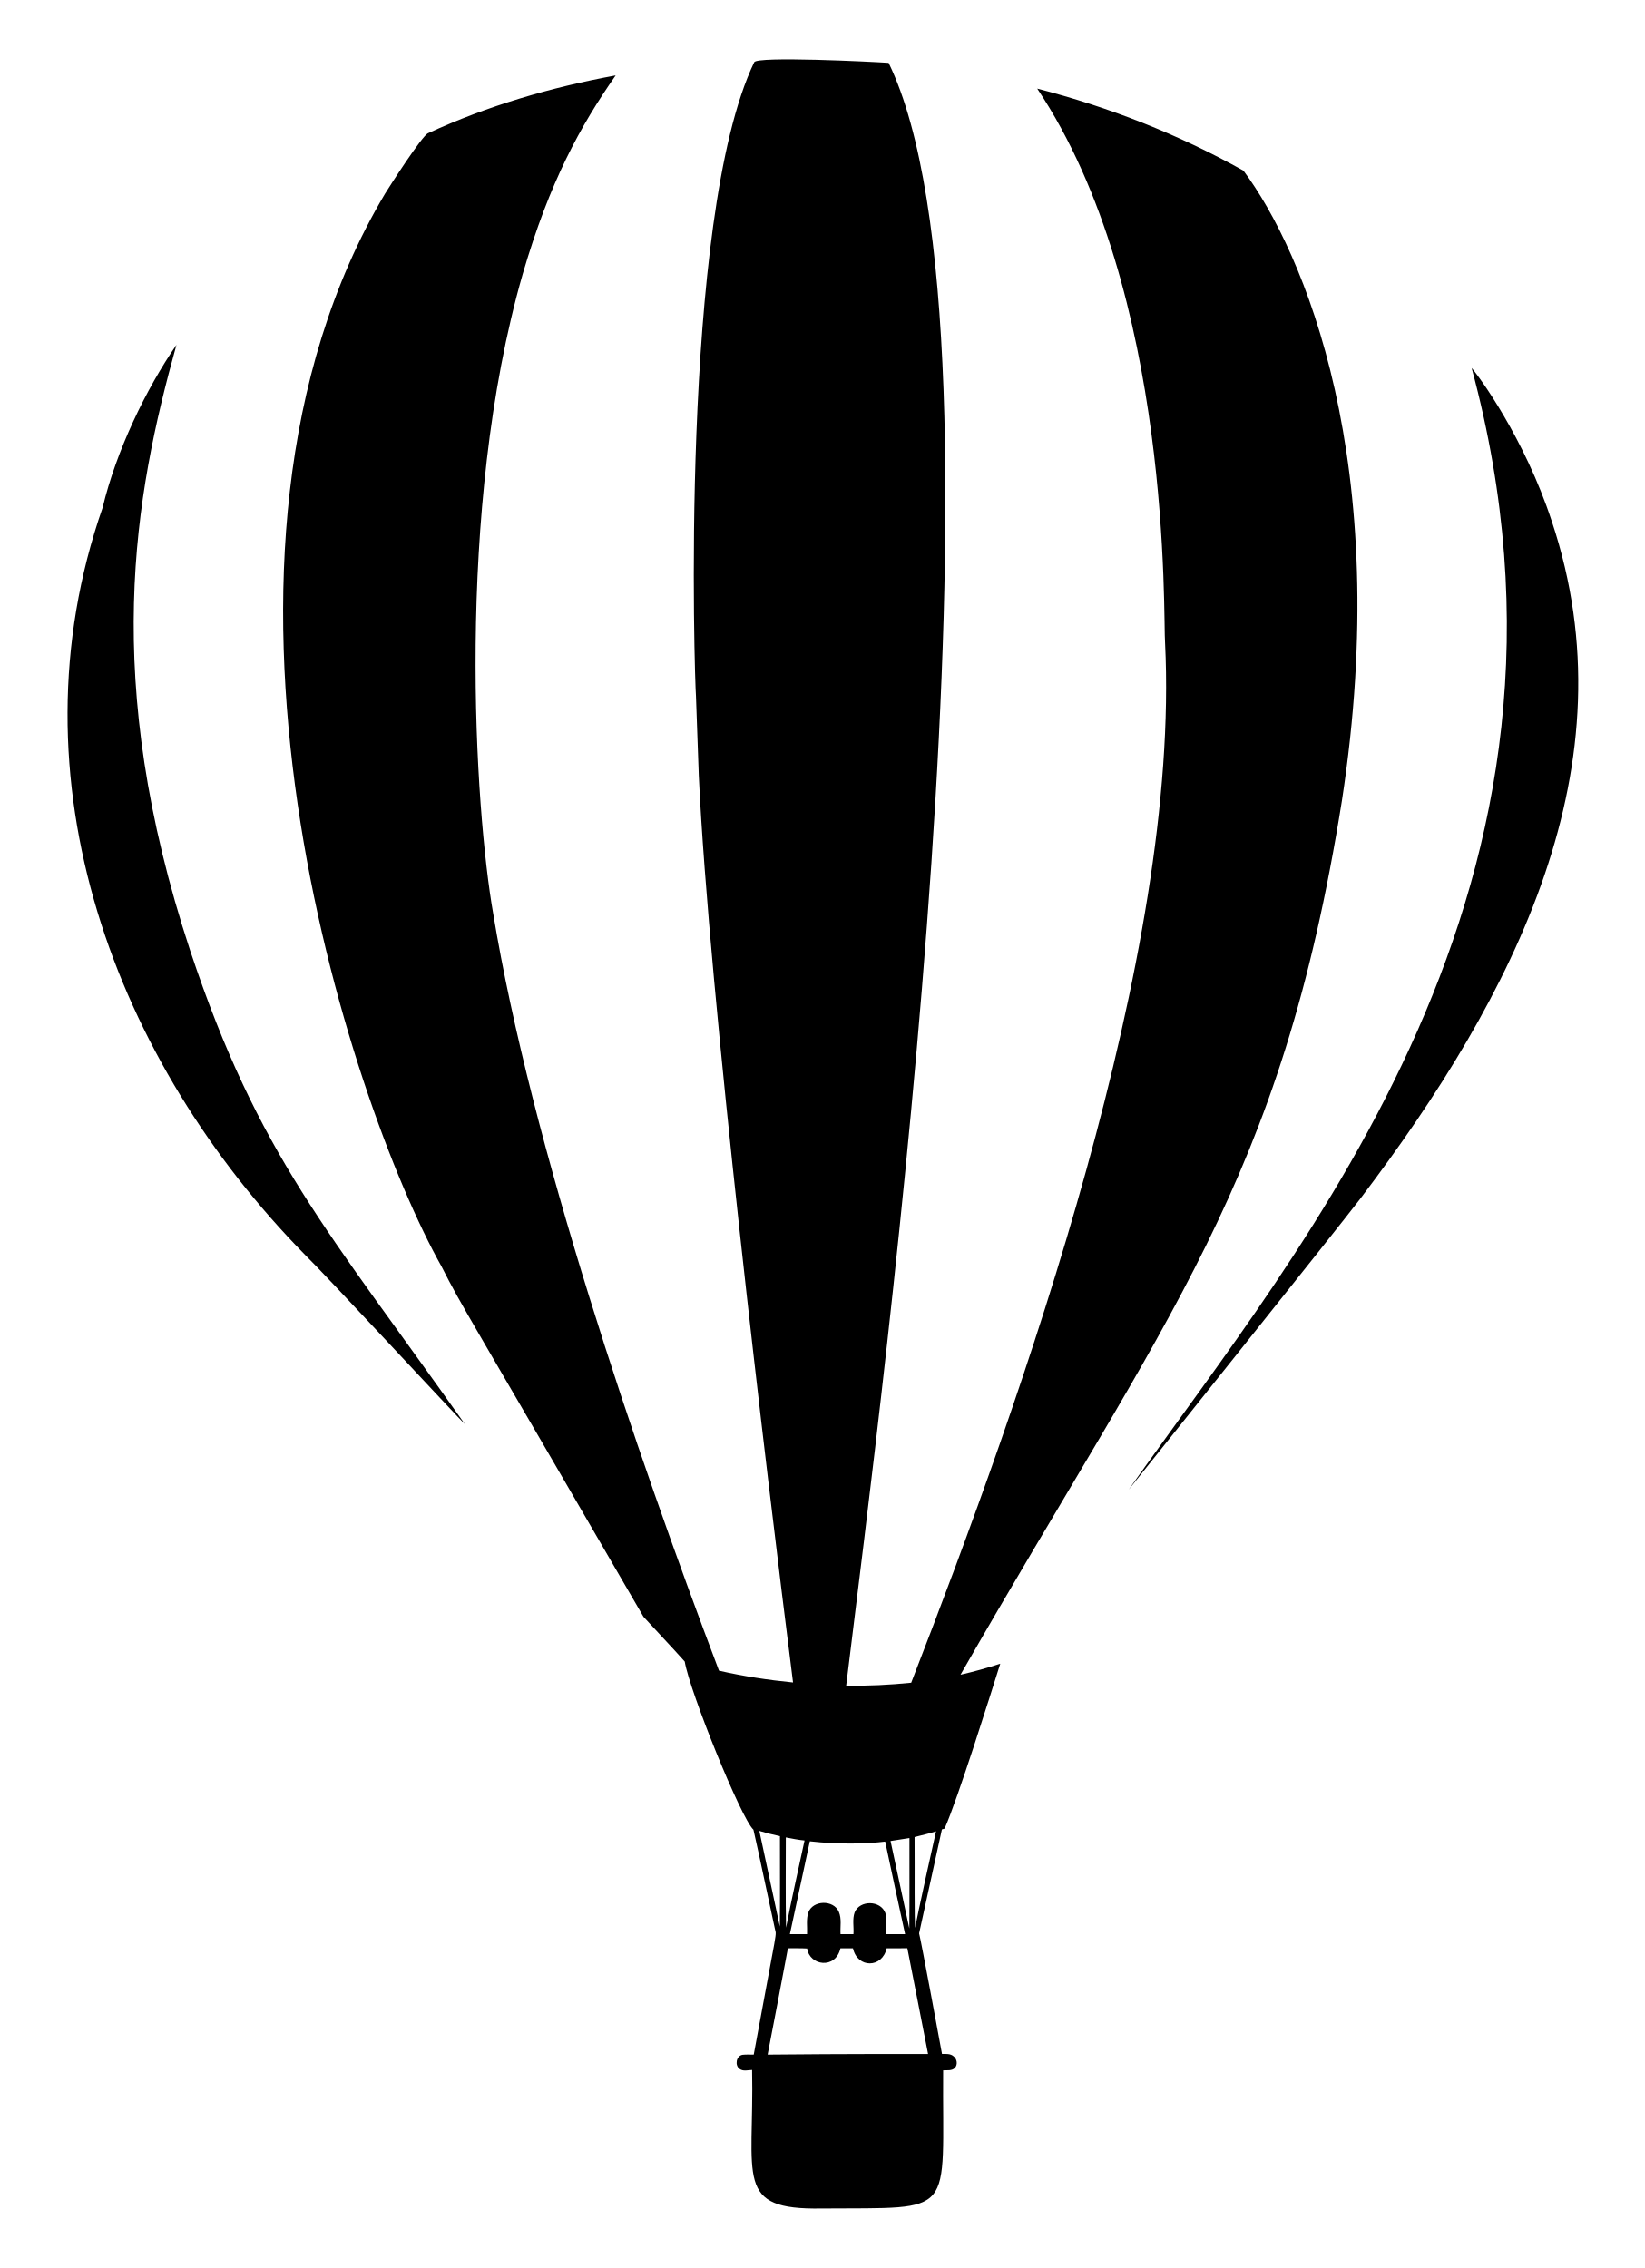
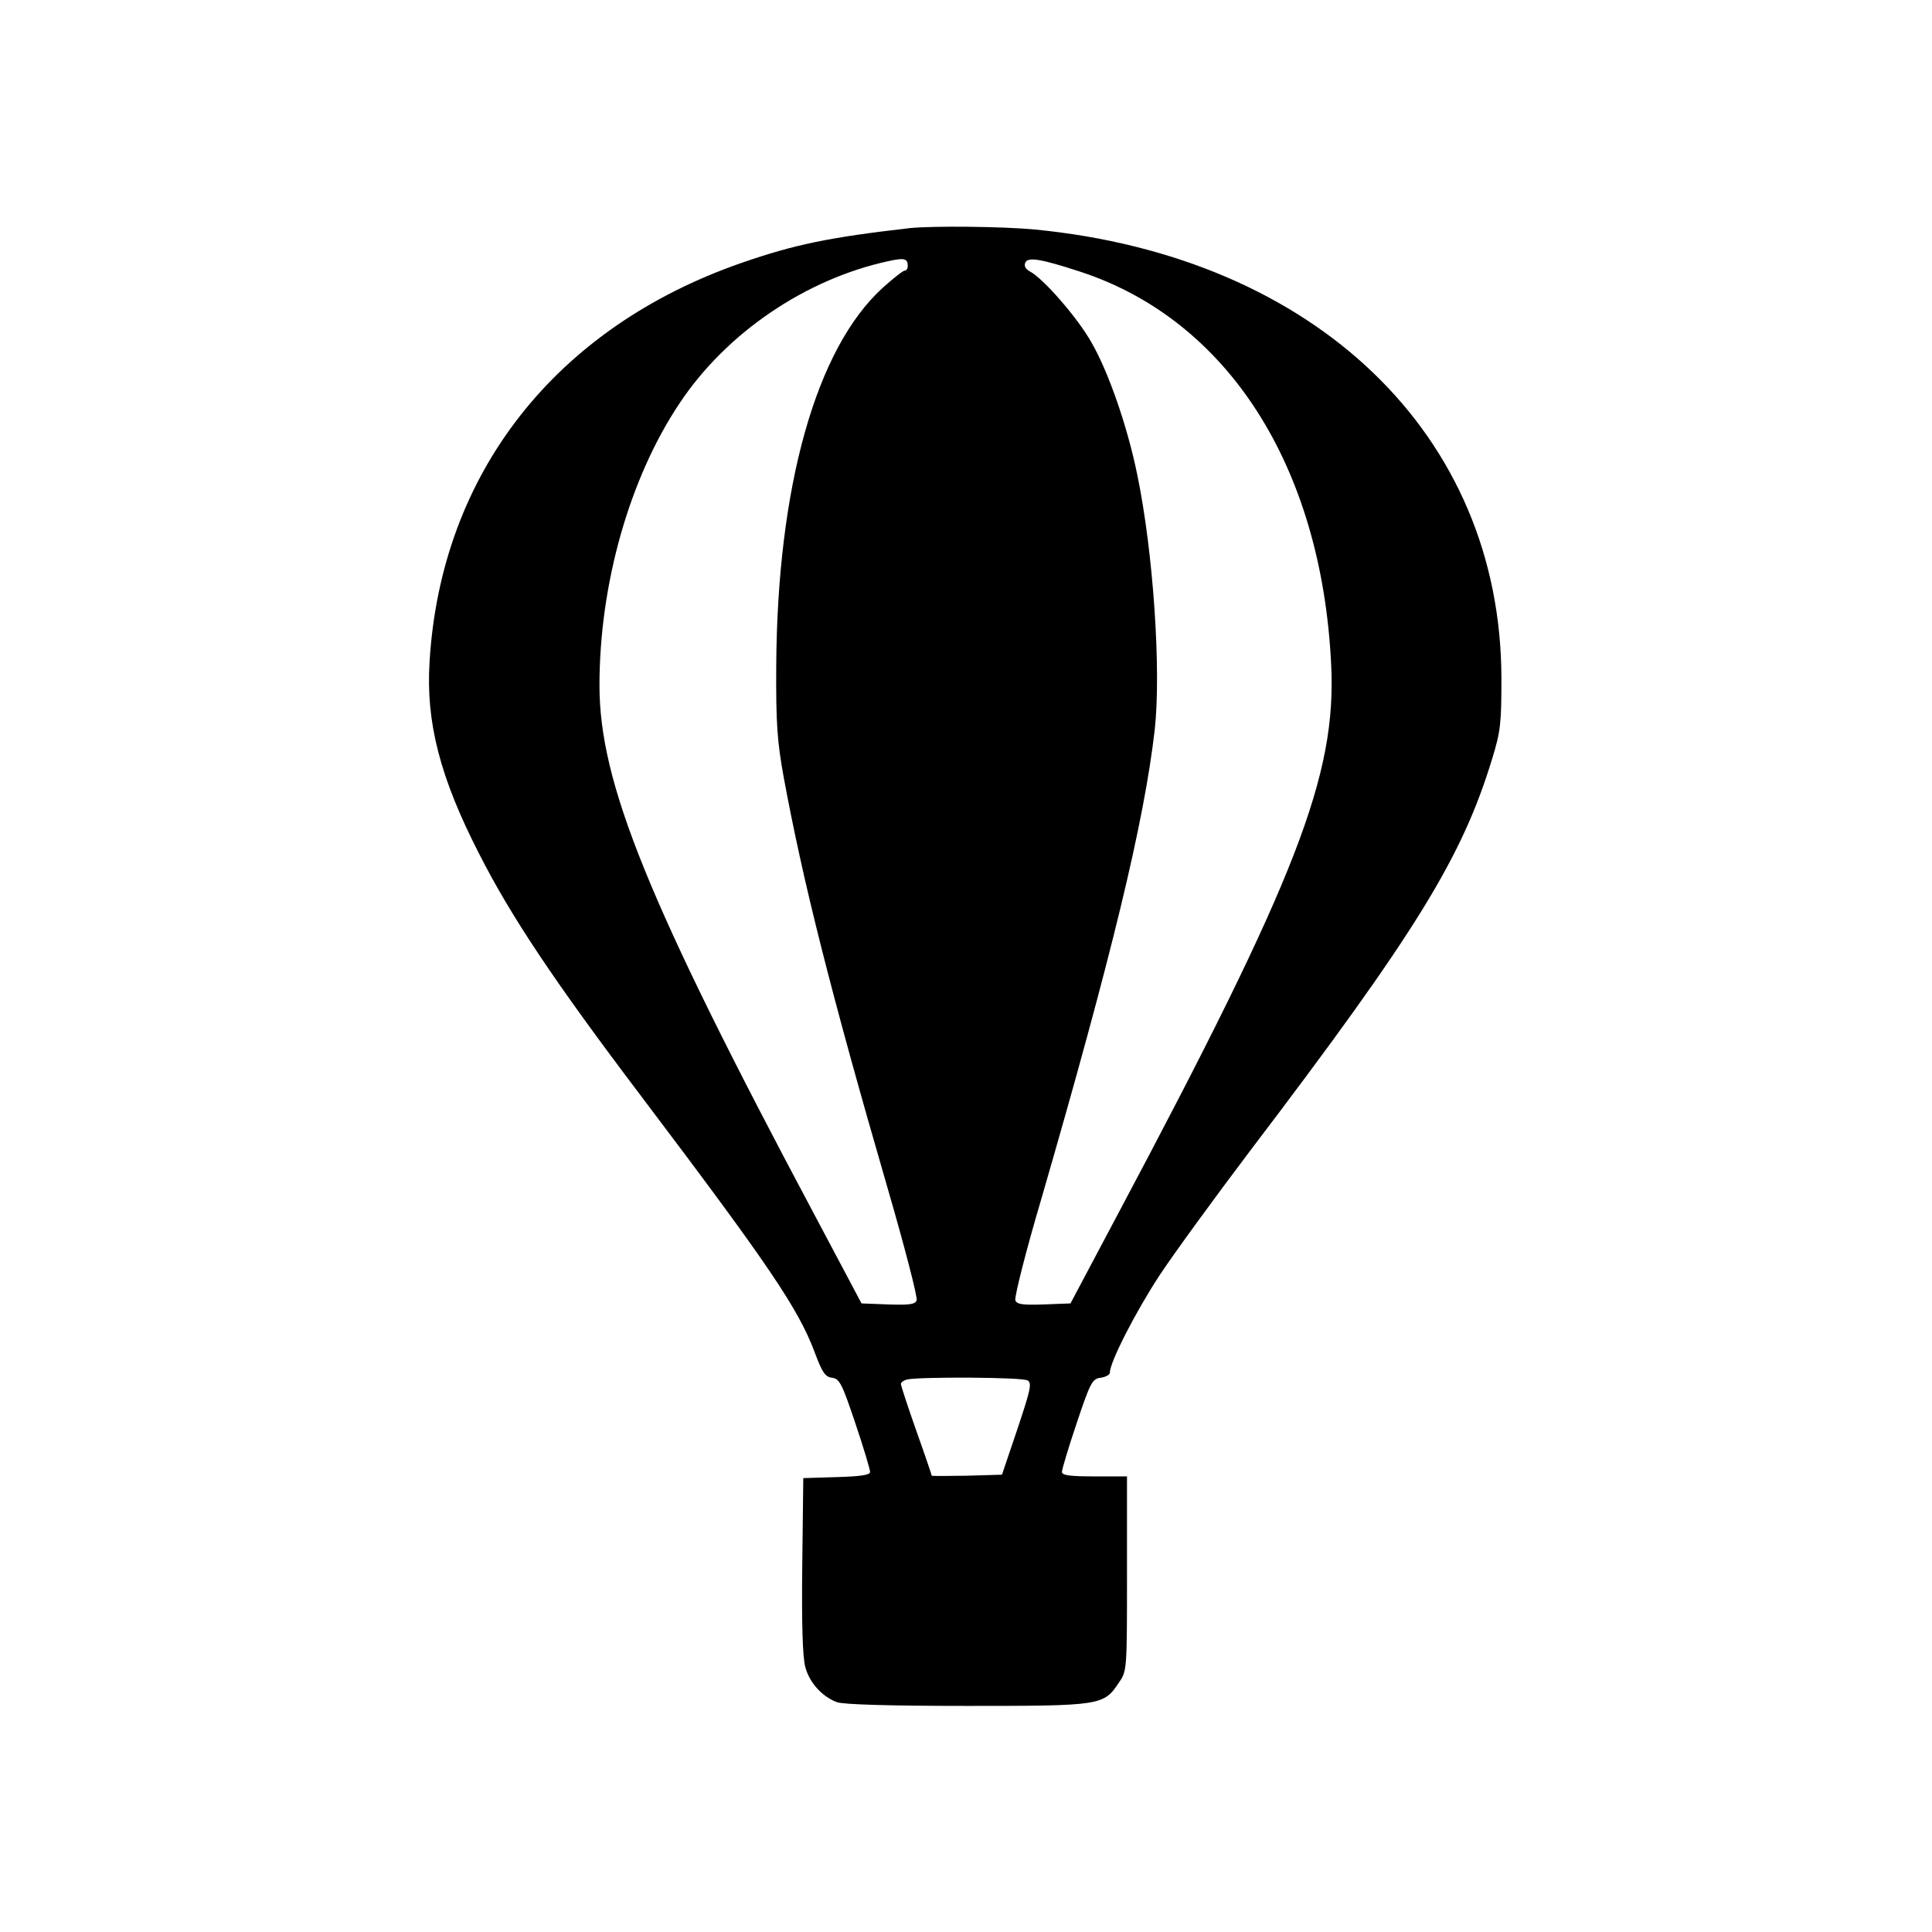
- <svg xmlns="http://www.w3.org/2000/svg" version="1.1" id="Layer_1" x="0px" y="0px" viewBox="0 0 1224.479 1688.516" style="enable-background:new 0 0 1224.479 1688.516;" xml:space="preserve">
-   <g>
-     <path d="M561.425,46.328c1.825-4.594,87.108-0.405,100.034,0.464c99.463,204.345-4.042,982.31-31.582,1208.129   c16.17,0.321,32.315-0.531,48.401-2.134c83.856-215.68,200.395-542.976,188.992-774.018   c-1.565-17.385,6.122-261.244-95.183-412.804c53.471,13.733,105.314,34.112,153.505,61.063   c44.929,60.43,111.985,217.772,73.302,469.084c-45.482,284.874-129.344,380.794-283.905,650.72   c9.979-2.303,19.848-5.036,29.582-8.216c-7.623,24.164-31.263,99.68-41.434,122.767c-0.498,0.143-1.493,0.43-1.991,0.573   c-5.668,25.803-11.371,51.607-16.98,77.419c1.567,5.701,16.854,88.714,17.039,89.726c2.944,0.051,6.326-0.321,8.697,1.847   c2.547,2.024,3.146,6.149,0.869,8.621c-2.311,2.286-5.778,1.535-8.705,1.771c-0.766,110.085,11.012,102.084-90.46,102.876   c-65.333,1.081-50.149-22.509-51.75-103.163c-3.062,0.068-6.647,1.223-9.312-0.793c-3.712-2.657-2.547-9.591,2.067-10.485   c2.809-0.337,5.643-0.126,8.461-0.152c18.544-101.163,16.953-86.937,15.639-94.104c-5.373-24.437-10.316-48.966-15.867-73.353   c-9.185-8.271-47.38-102.7-51.134-125.145c-10.063-11.286-20.548-22.202-30.73-33.37   C347.218,976.44,344.149,973.434,328.73,942.994c-69.064-122.979-202.622-528.842-42.168-798.708   c3.135-5.115,27.67-43.415,32.121-45.137c44.369-20.455,91.615-34.18,139.603-43.003c-26.301,37.72-48.968,78.732-69.194,147.878   c-50.665,176.404-35.36,399.827-22.041,475.663c28.42,172.697,105.998,399.997,168.165,564.115   c18.144,4.167,36.592,6.968,55.107,8.781c-20.45-161.405-62.482-512.664-70.147-675.106c0,0-2.1-59.214-2.1-59.215   C517.188,508.812,505.413,162.95,561.425,46.328 M565.238,1363.095c5.103,23.728,10.215,47.465,15.268,71.21   c0.219-22.438,0.051-44.875,0.076-67.313C575.411,1365.92,570.299,1364.596,565.238,1363.095 M680.792,1367.65   c0.193,26.871-0.264,61.037,0.506,67.625c0.798-6.593,15.239-70.877,15.47-71.894   C691.539,1365.144,686.115,1366.224,680.792,1367.65 M584.951,1367.928c0.051,22.404-0.278,44.825,0.169,67.22   c4.192-21.729,9.11-43.315,13.775-64.943C594.196,1369.784,589.573,1368.814,584.951,1367.928 M662.901,1370.594   c4.682,21.712,9.27,43.442,13.977,65.145c0.236-22.446,0.034-44.901,0.101-67.339   C672.289,1369.16,667.608,1369.927,662.901,1370.594 M602.825,1370.821c-4.985,23.045-9.92,46.107-14.863,69.161   c4.26-0.017,8.528-0.017,12.796-0.008c0.261-5.39-0.768-10.991,0.953-16.204c3.442-9.245,18.811-9.49,22.682-0.481   c2.261,5.255,0.953,11.135,1.274,16.677c3.205,0,6.411,0,9.625,0c0.396-5.39-0.953-11.067,0.894-16.238   c3.846-9.279,19.342-9.026,22.826,0.43c1.51,5.095,0.43,10.552,0.692,15.799c4.682,0.017,9.355,0.025,14.036-0.008   c-5.053-22.952-9.937-45.938-14.829-68.924C645.246,1372.743,624.291,1373.253,602.825,1370.821 M586.511,1450.484   c-5.036,26.377-9.894,52.788-15.099,79.14c57.888-0.6,113.004-0.47,119.426-0.456c-5.221-26.217-10.181-52.484-15.42-78.692   c-5.137,0.008-10.274-0.008-15.403,0.017c-3.27,14.844-21.742,15.097-25.086,0c-3.113-0.017-6.225-0.017-9.329,0   c-3.617,15.964-23.098,12.918-24.766,0.16C596.06,1450.374,591.286,1450.501,586.511,1450.484z" />
-     <path d="M131.363,256.753C99.94,369.526,74.968,505.804,141.687,708.073c50.789,152.367,102.656,208.394,204.386,352.205   c-5.166-4.759-104.635-112.178-119.038-126.098C86.501,791.045,5.538,581.025,76.399,377.934   C86.484,335.725,108.689,289.59,131.363,256.753z" />
-     <path d="M1095.477,273.995c4.929,5.386,39.337,52.026,59.696,114.23c60.401,181.001-27.229,352.155-142.623,504.242   c-14.296,18.908-172.275,216.476-172.374,216.583C969.626,925.481,1199.322,658.883,1095.477,273.995z" />
+ <svg xmlns="http://www.w3.org/2000/svg" version="1.0" width="664pt" height="664pt" viewBox="0 0 564 564" preserveAspectRatio="xMidYMid meet">
+   <g transform="translate(0,564) scale(0.1,-0.1)" fill="#000000" stroke="none">
+     <path d="M2655 4974 c-235 -27 -336 -48 -489 -101 -545 -189 -879 -615 -912 -1165 -11 -176 30 -337 145 -561 93 -183 220 -373 472 -706 371 -491 459 -620 507 -748 22 -59 31 -73 51 -75 22 -3 29 -17 68 -133 24 -71 43 -135 43 -142 0 -9 -28 -13 -97 -15 l-98 -3 -3 -255 c-2 -169 1 -269 9 -297 12 -45 49 -86 92 -102 18 -7 156 -11 380 -11 393 0 399 1 444 69 23 33 23 39 23 317 l0 284 -95 0 c-70 0 -95 3 -95 13 0 7 19 71 43 142 40 120 46 130 70 133 15 2 27 9 27 15 0 31 75 177 145 284 43 65 162 228 264 363 485 638 619 856 707 1145 25 81 27 105 27 235 -1 710 -542 1230 -1362 1310 -96 9 -298 11 -366 4z m-5 -110 c0 -8 -4 -14 -9 -14 -5 0 -34 -23 -65 -51 -194 -177 -307 -580 -310 -1104 -1 -168 3 -220 22 -325 56 -303 137 -626 303 -1198 50 -172 88 -319 85 -328 -5 -12 -21 -14 -83 -12 l-78 3 -138 260 c-486 912 -627 1260 -627 1544 0 296 88 606 234 824 137 206 369 363 611 415 45 10 55 7 55 -14z m500 -16 c433 -140 708 -568 736 -1148 16 -324 -100 -622 -623 -1605 l-138 -260 -78 -3 c-62 -2 -78 0 -83 12 -3 9 30 141 75 293 207 714 301 1103 332 1373 19 173 -4 517 -51 744 -28 138 -83 298 -133 385 -40 72 -141 188 -181 209 -12 6 -17 16 -13 25 7 18 46 11 157 -25z m-150 -3238 c13 -8 8 -28 -30 -142 l-45 -133 -103 -3 c-56 -1 -102 -1 -102 0 0 2 -20 61 -45 131 -25 71 -45 132 -45 137 0 5 8 10 18 13 37 8 338 7 352 -3z" />
  </g>
</svg>
